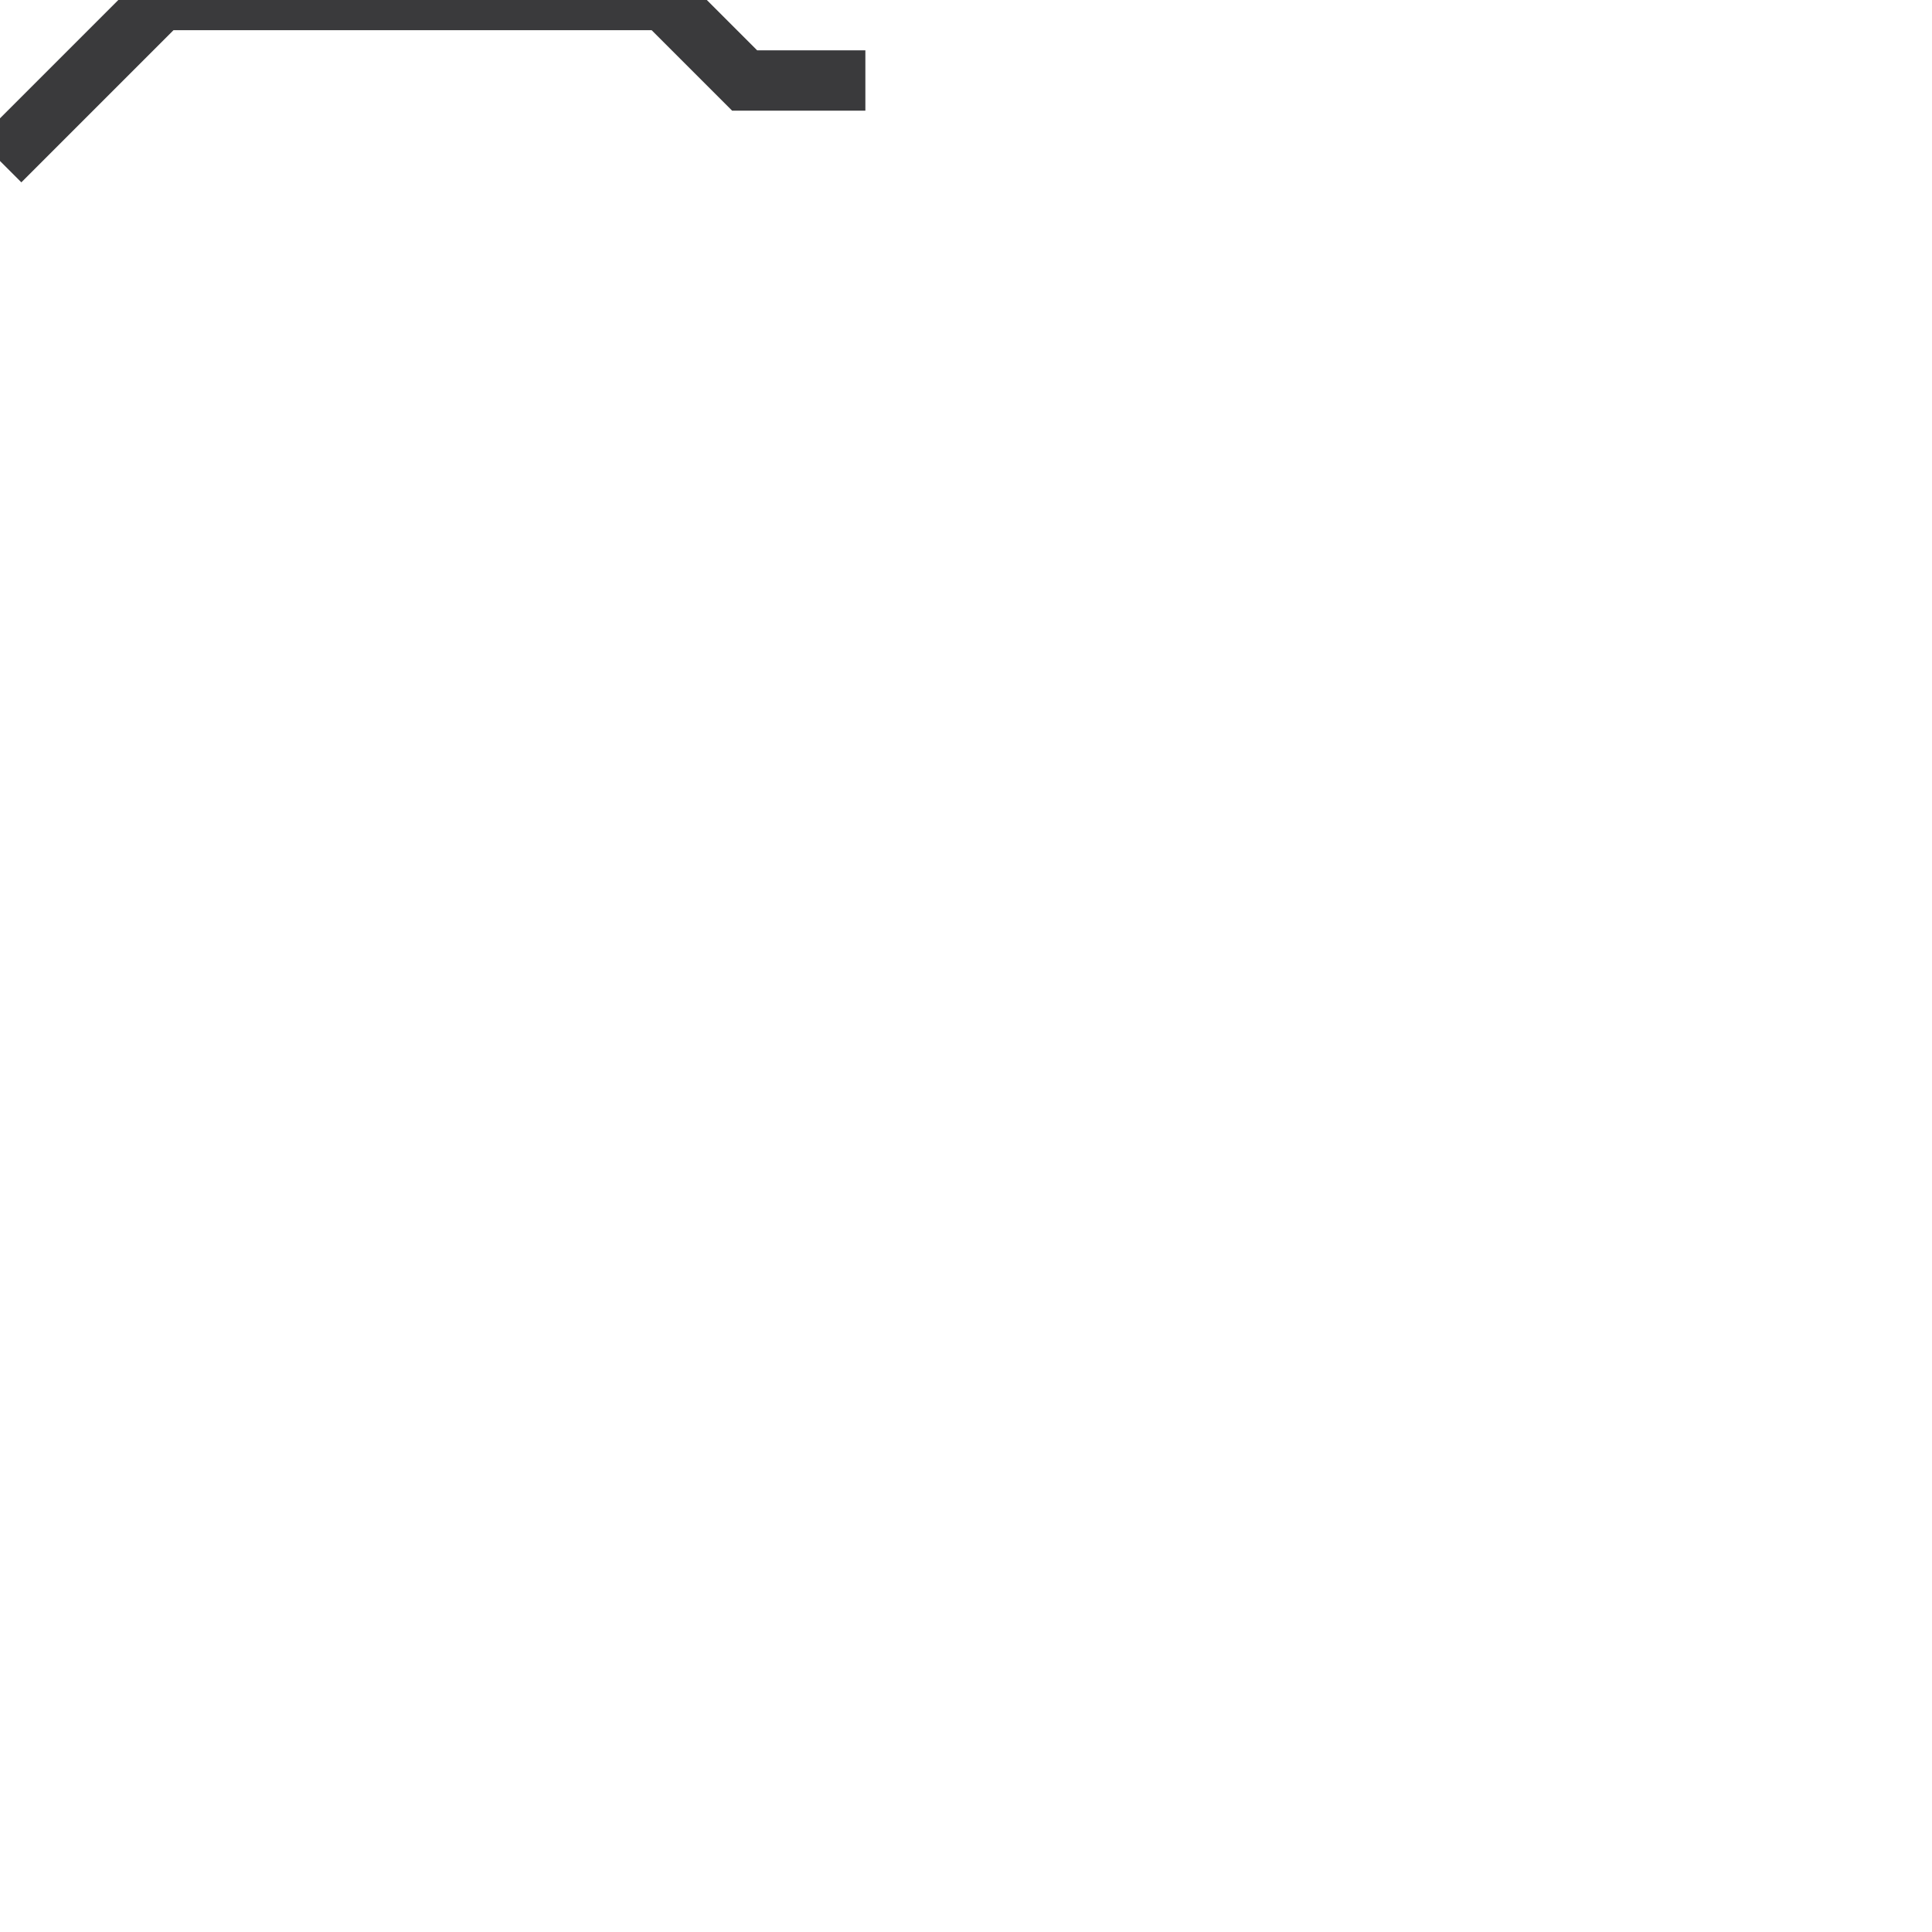
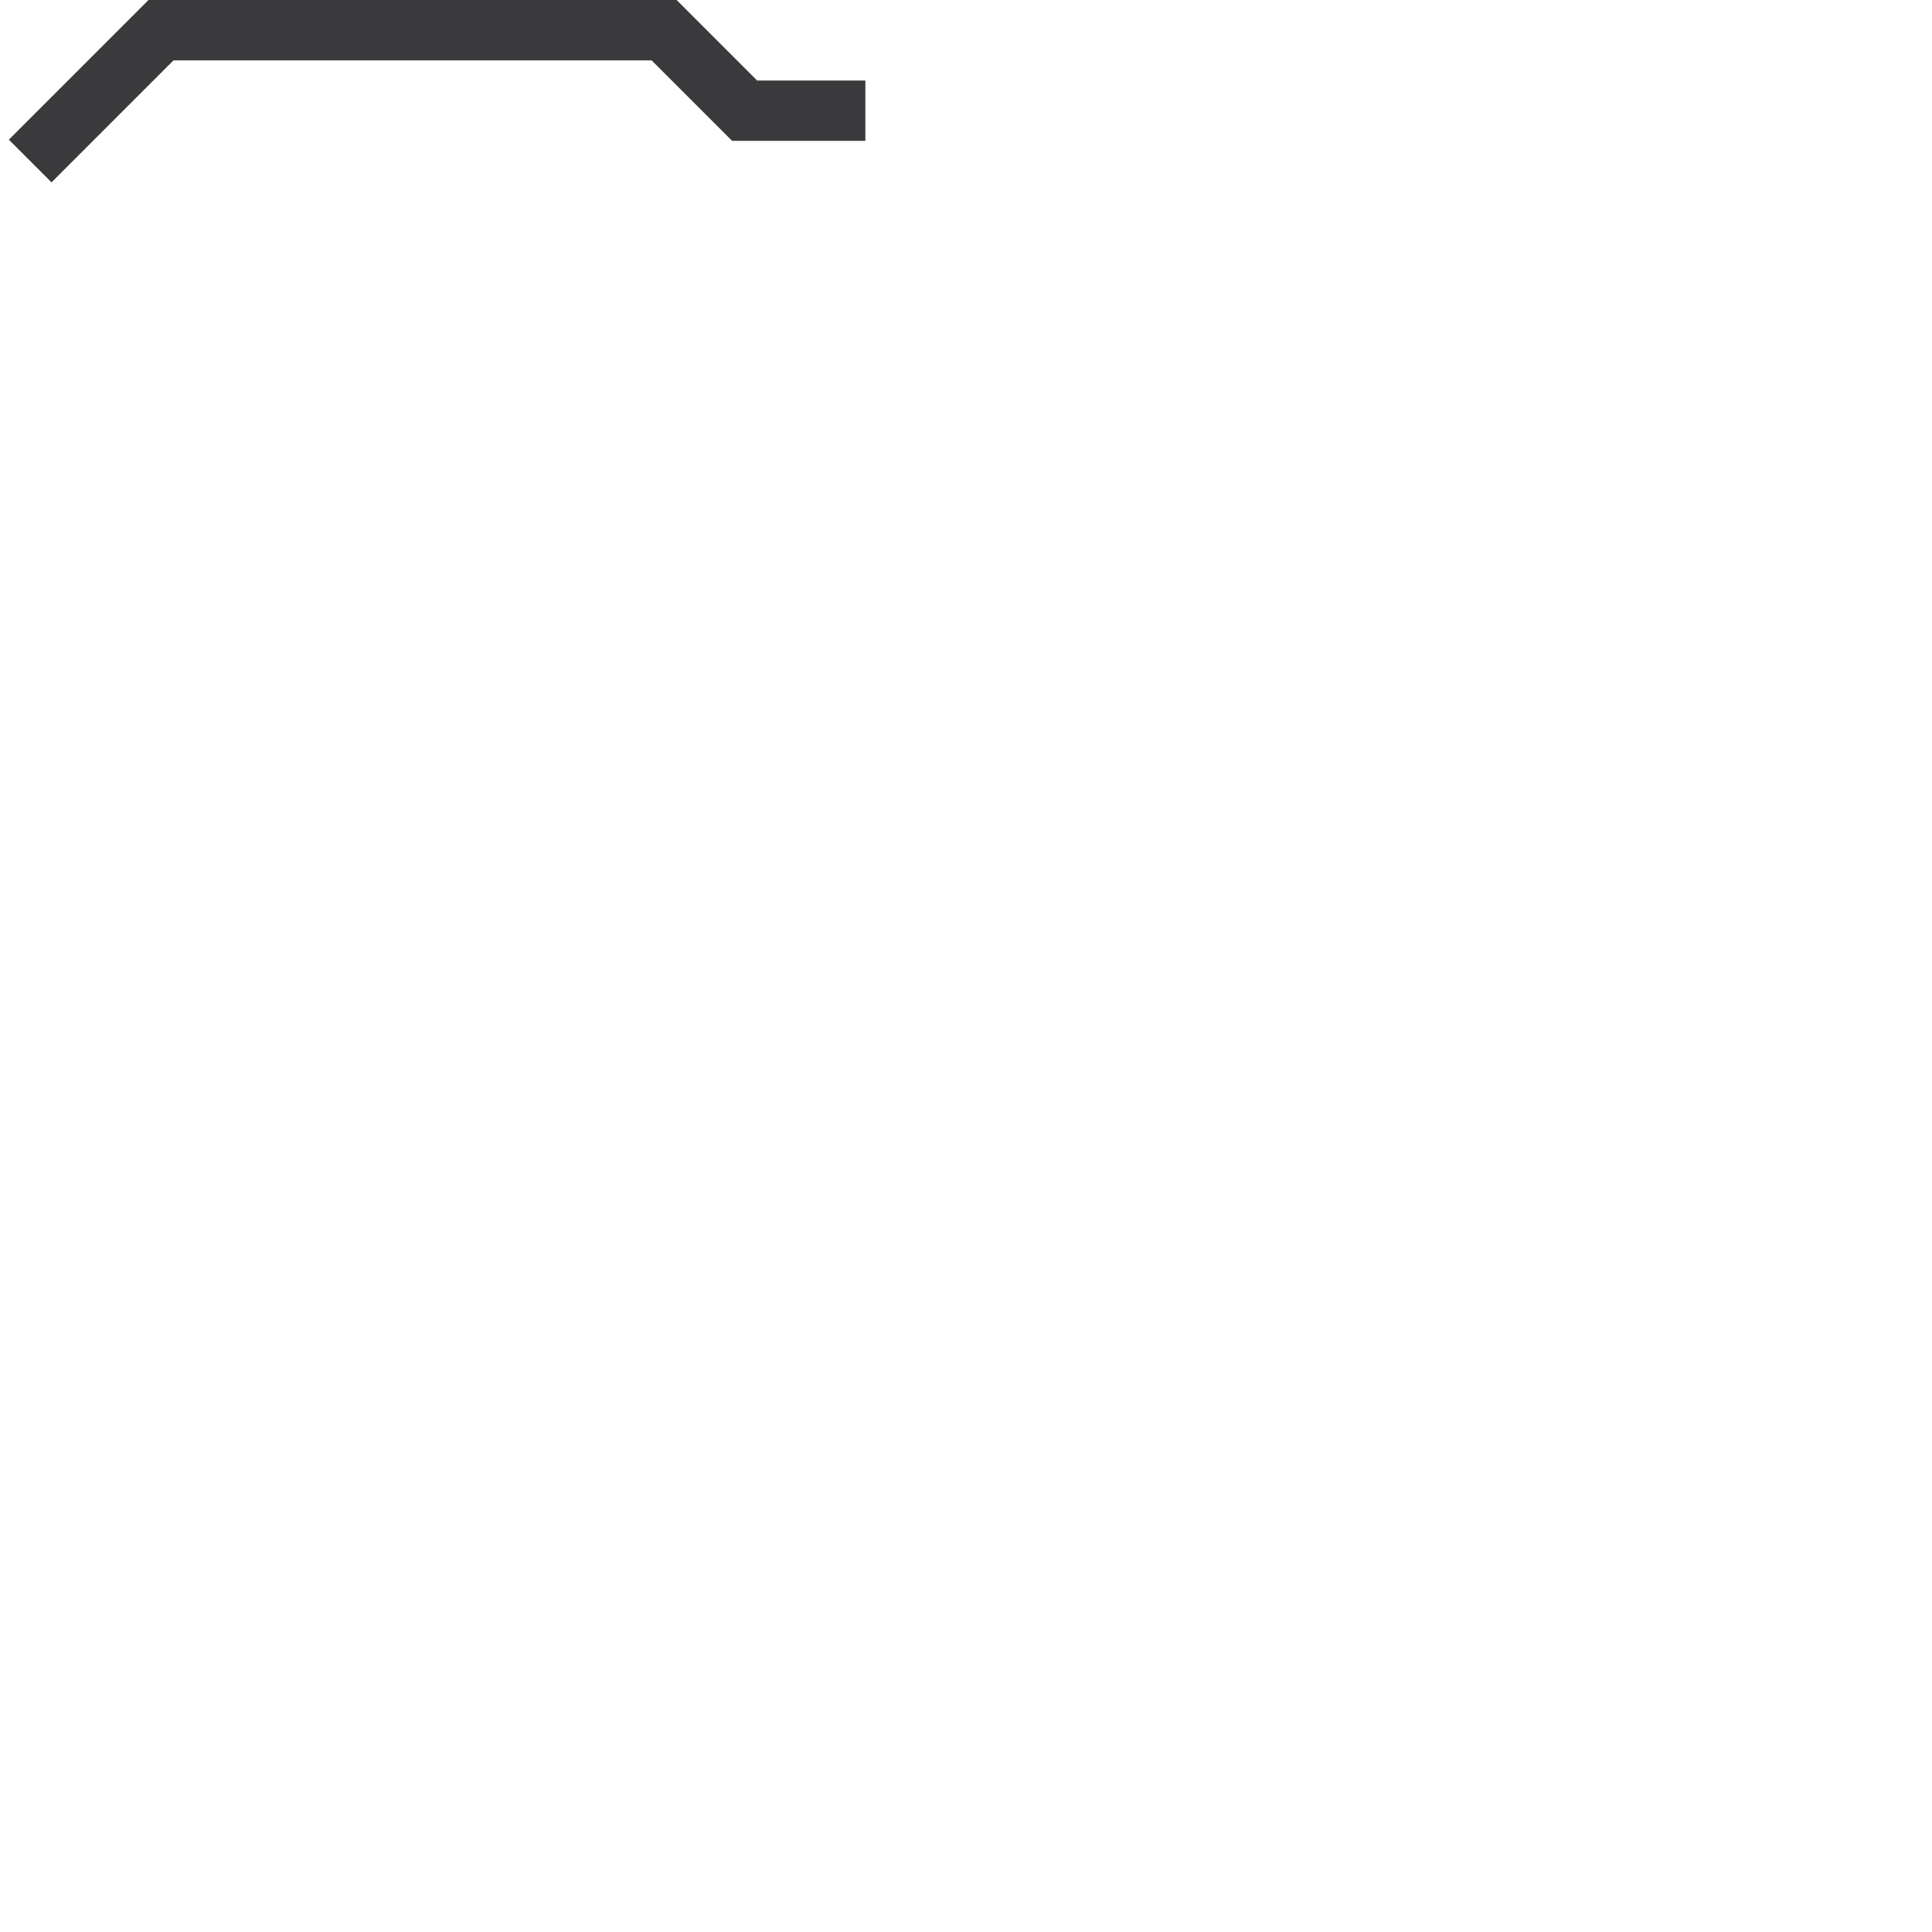
<svg xmlns="http://www.w3.org/2000/svg" version="1.1" width="48" height="48" viewBox="0,0,48,48">
  <g transform="translate(-216,-156)">
    <g data-paper-data="{&quot;isPaintingLayer&quot;:true}" fill="none" fill-rule="nonzero" stroke="none" stroke-width="1.5" stroke-linecap="butt" stroke-linejoin="miter" stroke-miterlimit="10" stroke-dasharray="" stroke-dashoffset="0" style="mix-blend-mode: normal">
-       <path stroke="#3a3a3c" d="M 216,160         l 4,-4         h 12.5         l 2 2         h 3" />
+       <path stroke="#3a3a3c" d="M 216.75,160         l 3.25,-3.25         h 12.5         l 2 2         h 3" />
    </g>
  </g>
</svg>
